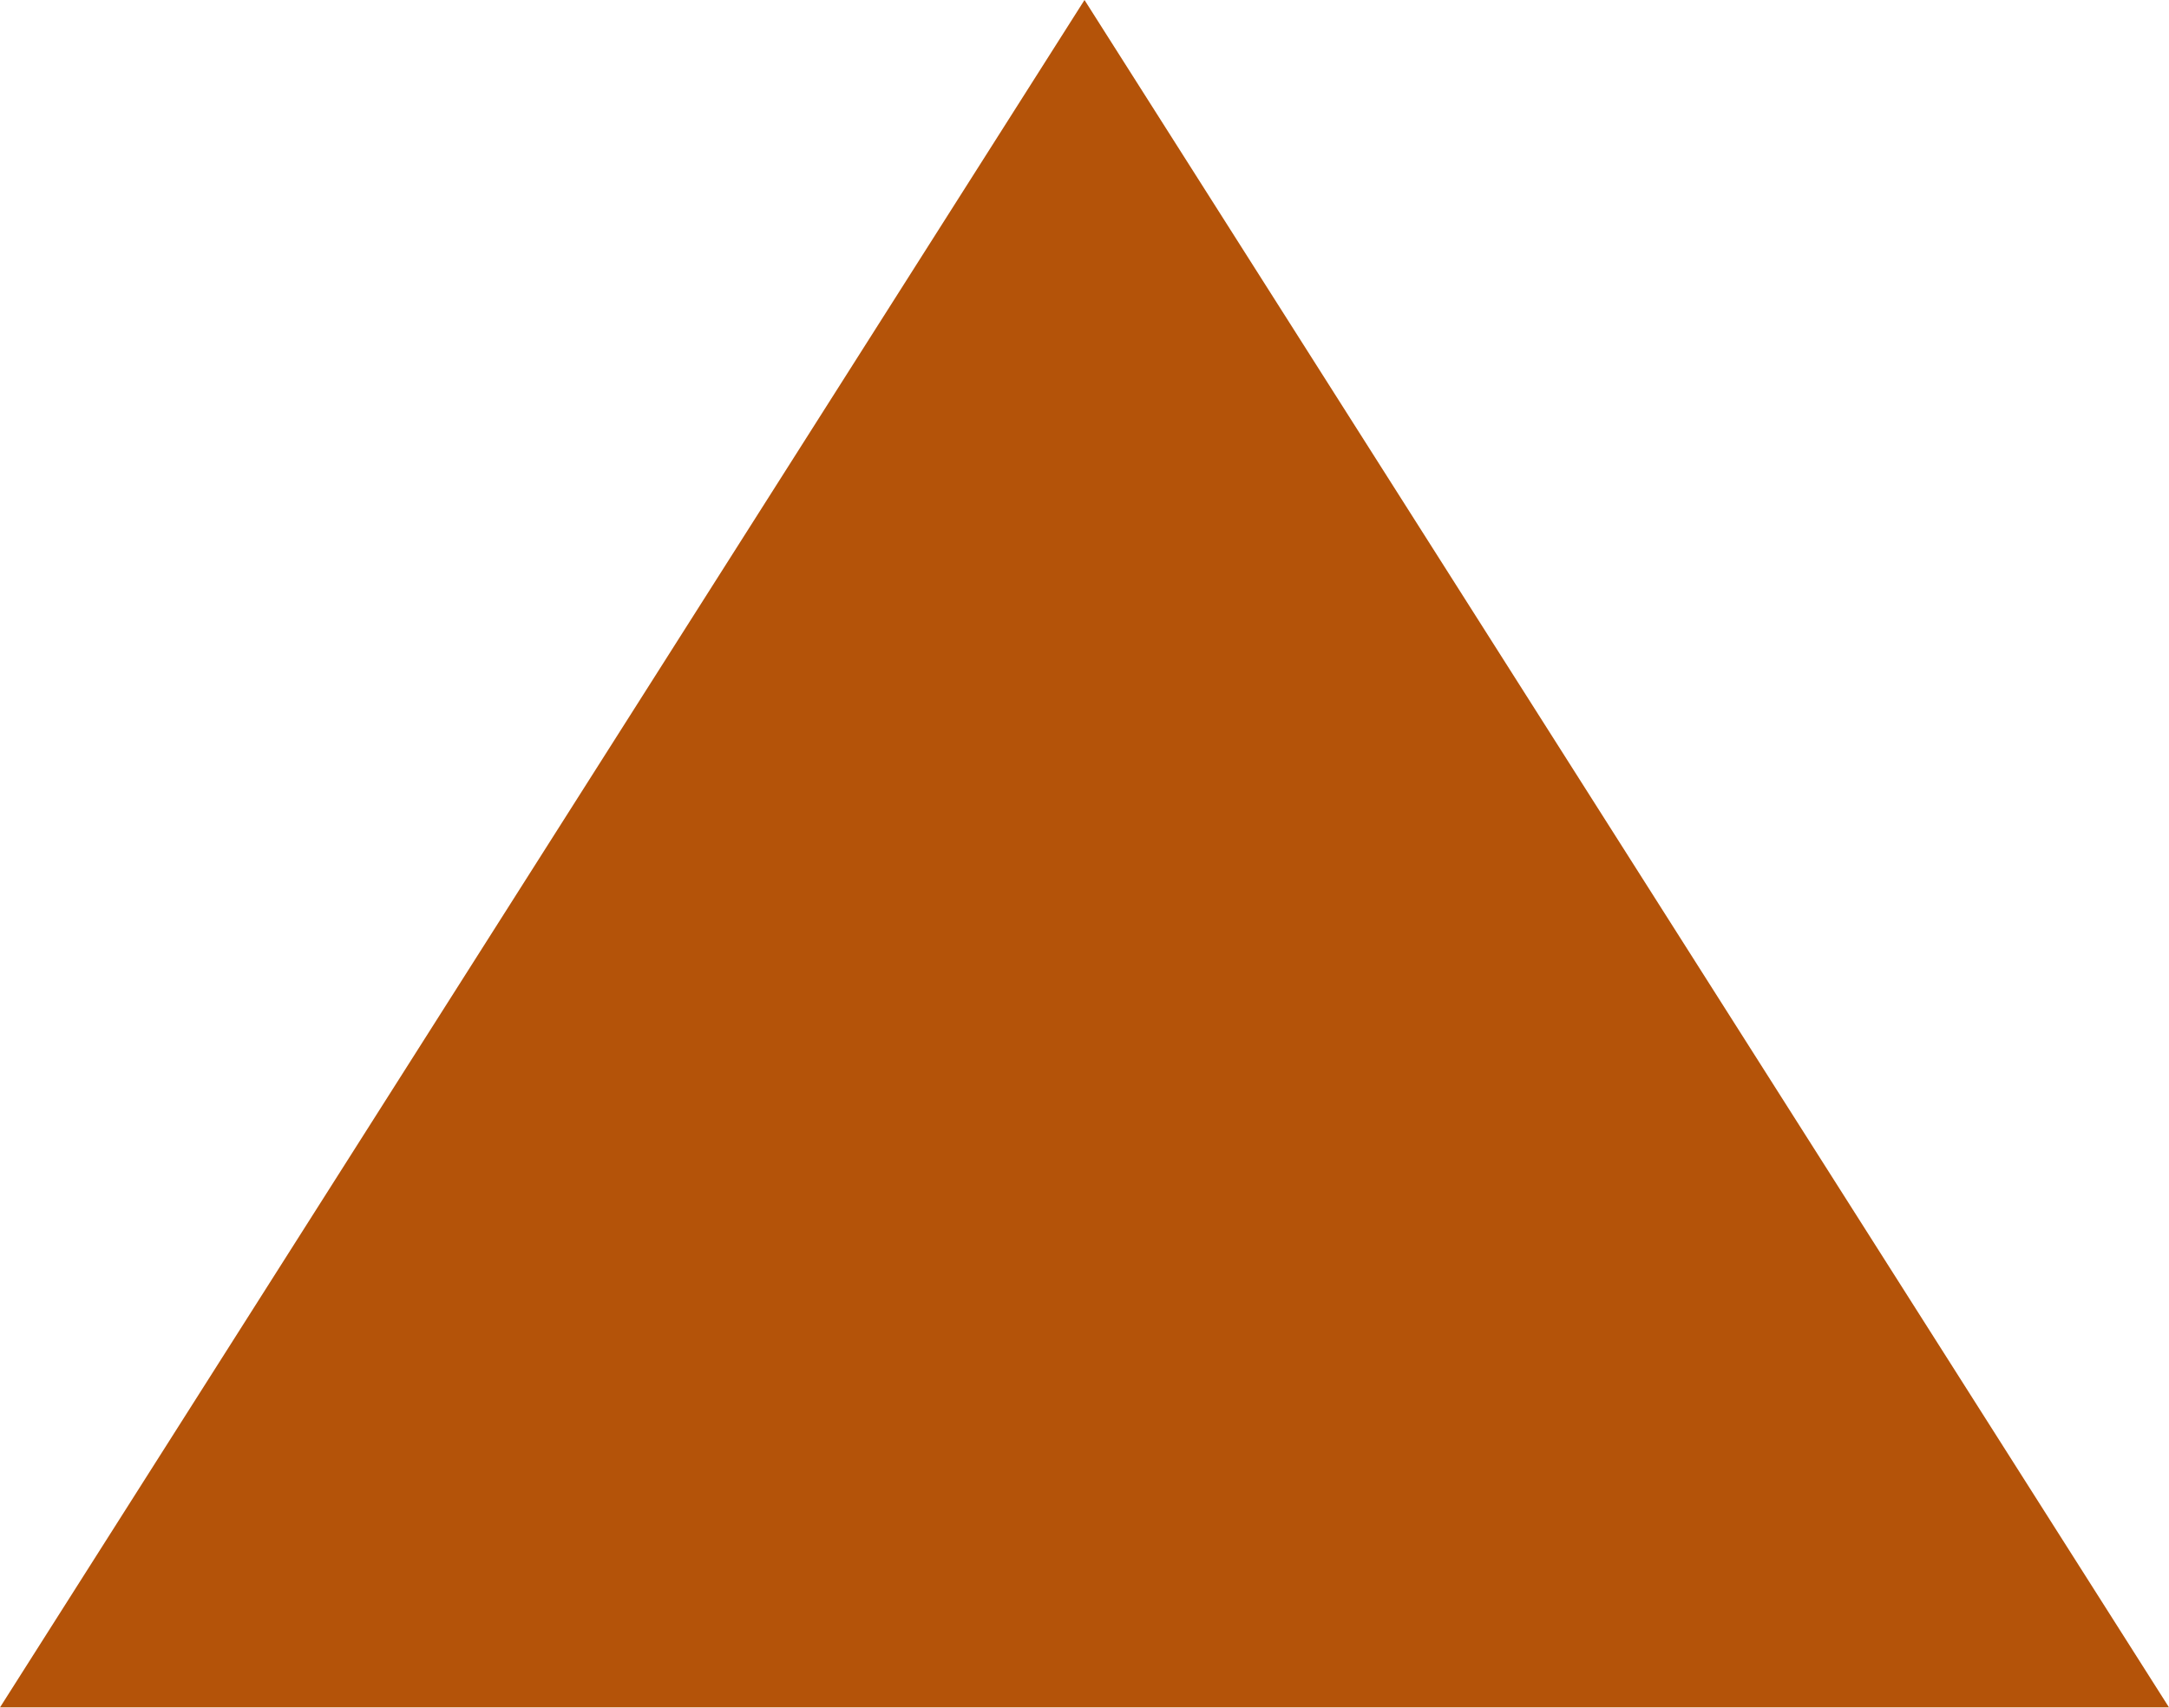
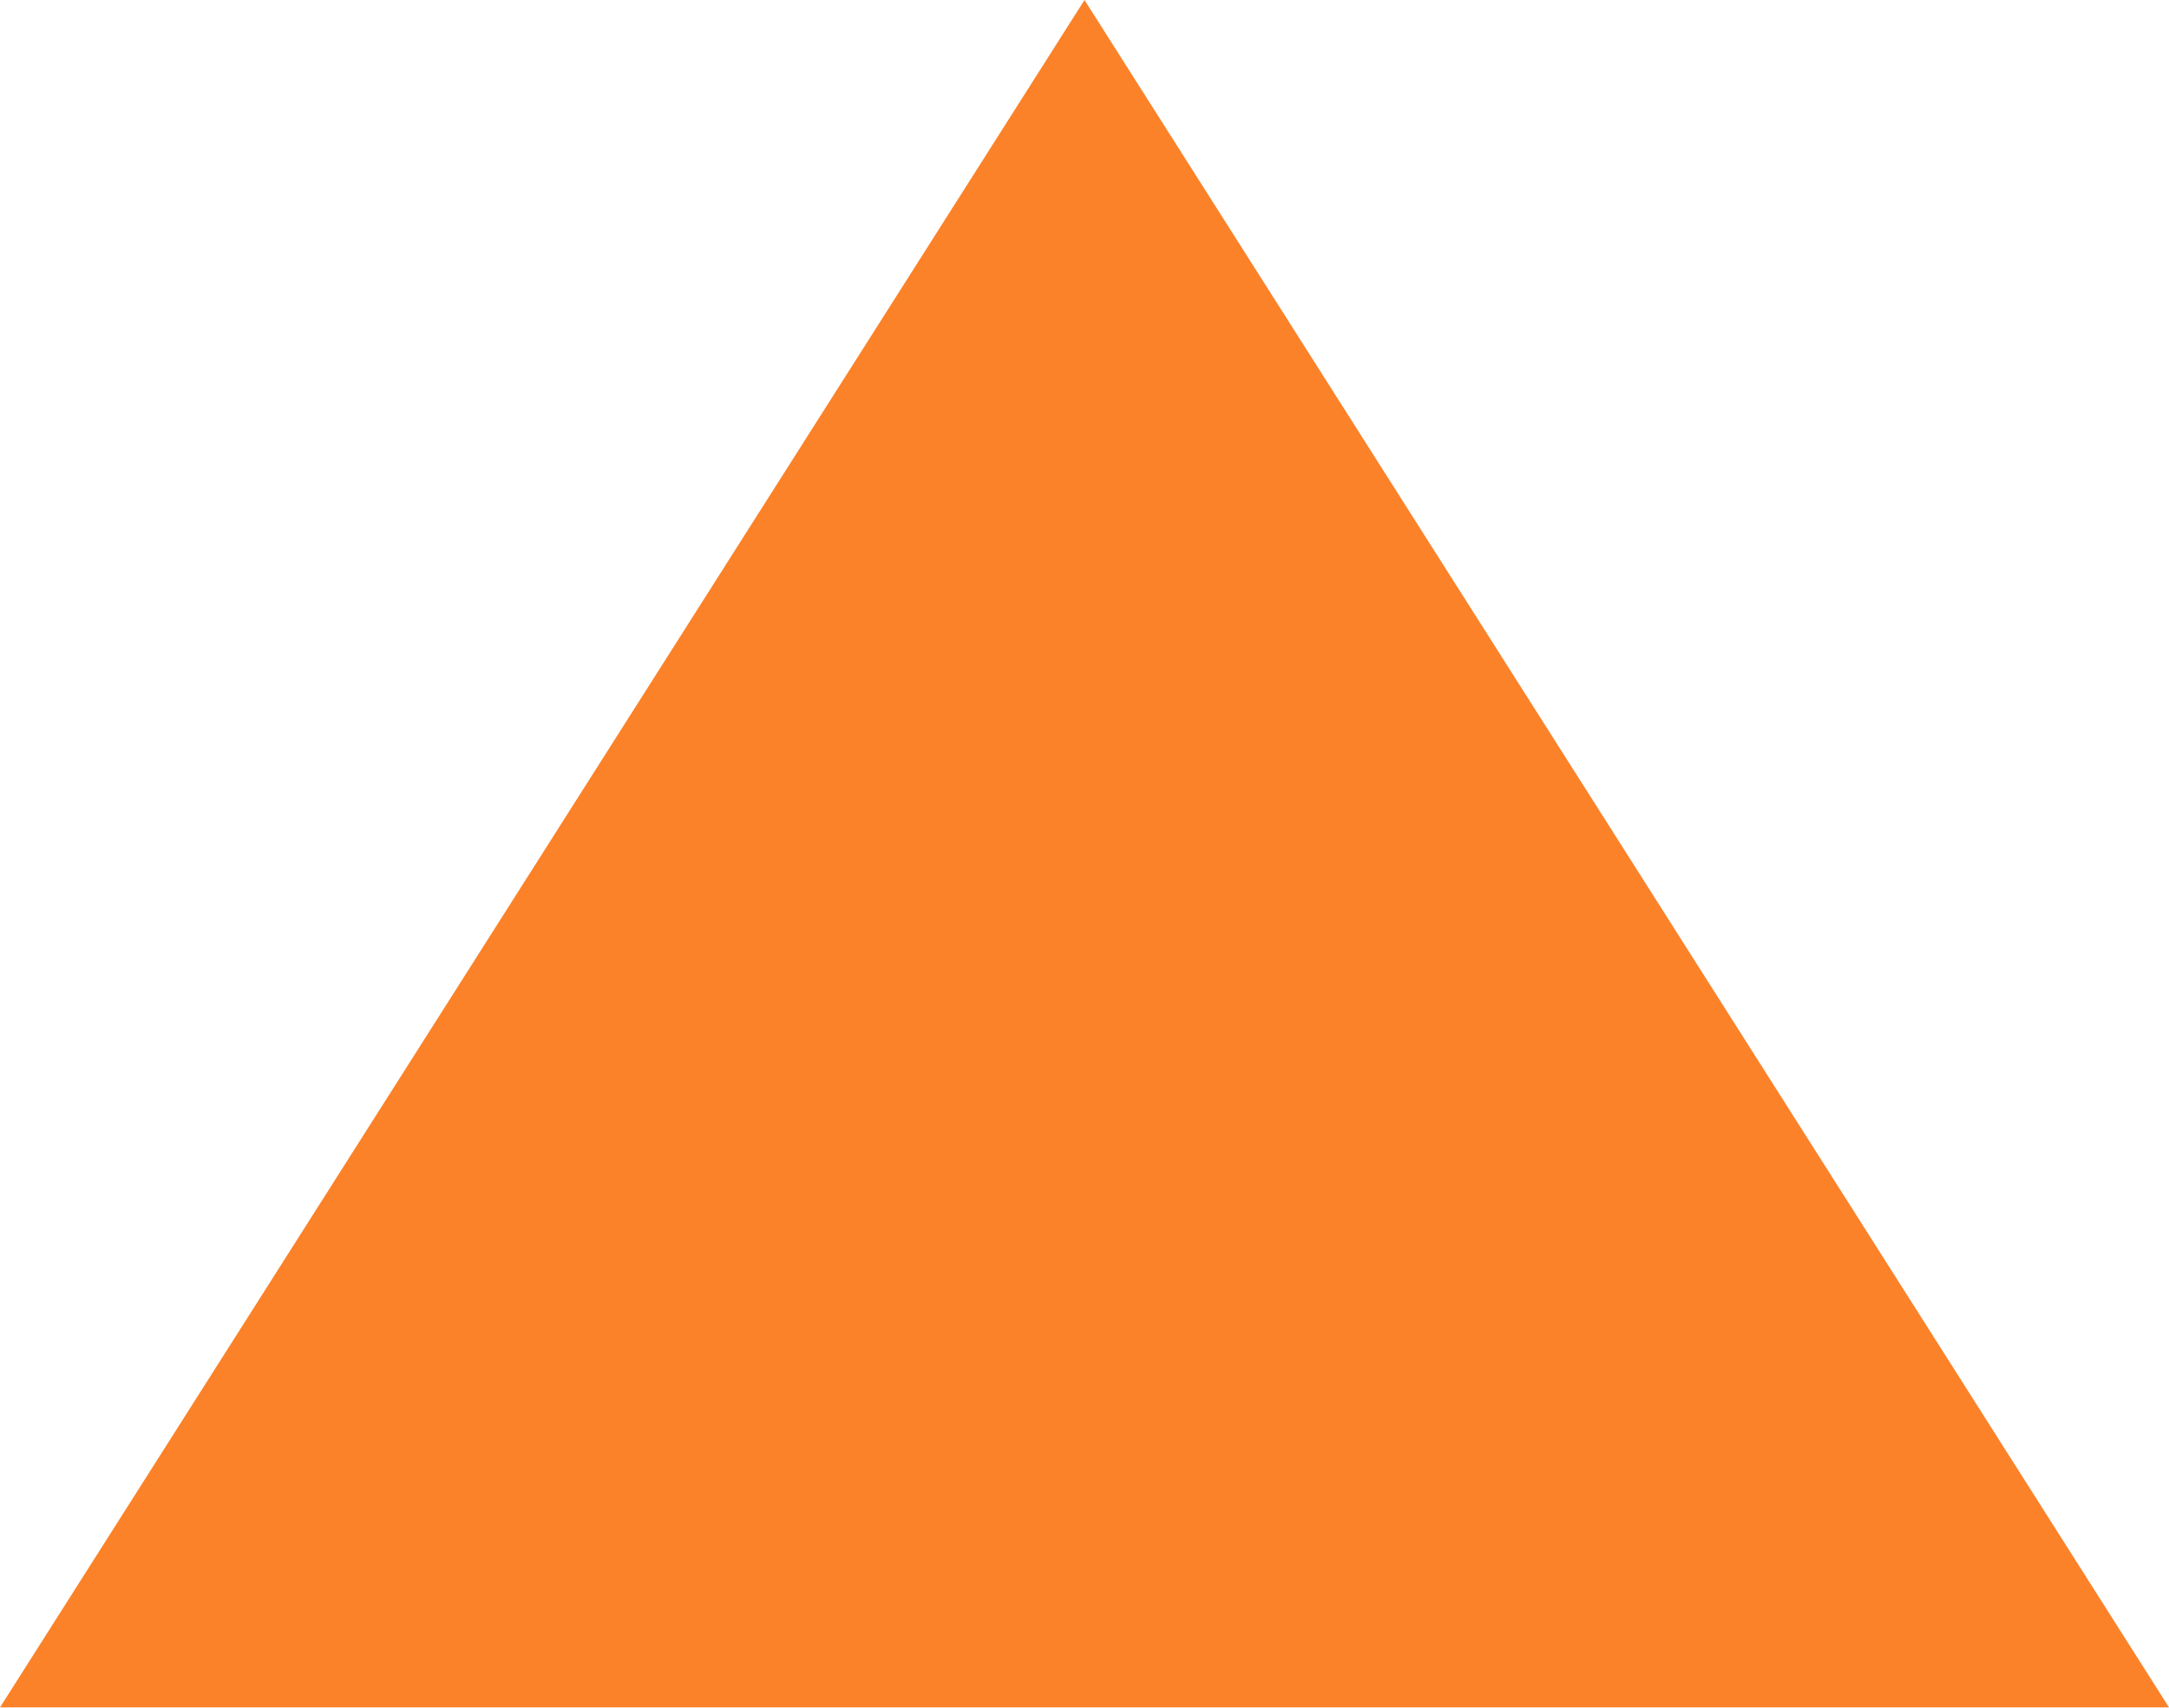
<svg xmlns="http://www.w3.org/2000/svg" preserveAspectRatio="none" overflow="visible" style="display: block;" width="9.526" height="7.5" viewBox="0 0 9.526 7.5" fill="none">
-   <path id="sem/ambar" d="M4.763 0L9.526 7.5H0L4.763 0Z" fill="#B45309" />
+   <path id="sem/ambar" d="M4.763 0L9.526 7.5H0L4.763 0Z" fill="#FB8229" />
</svg>
